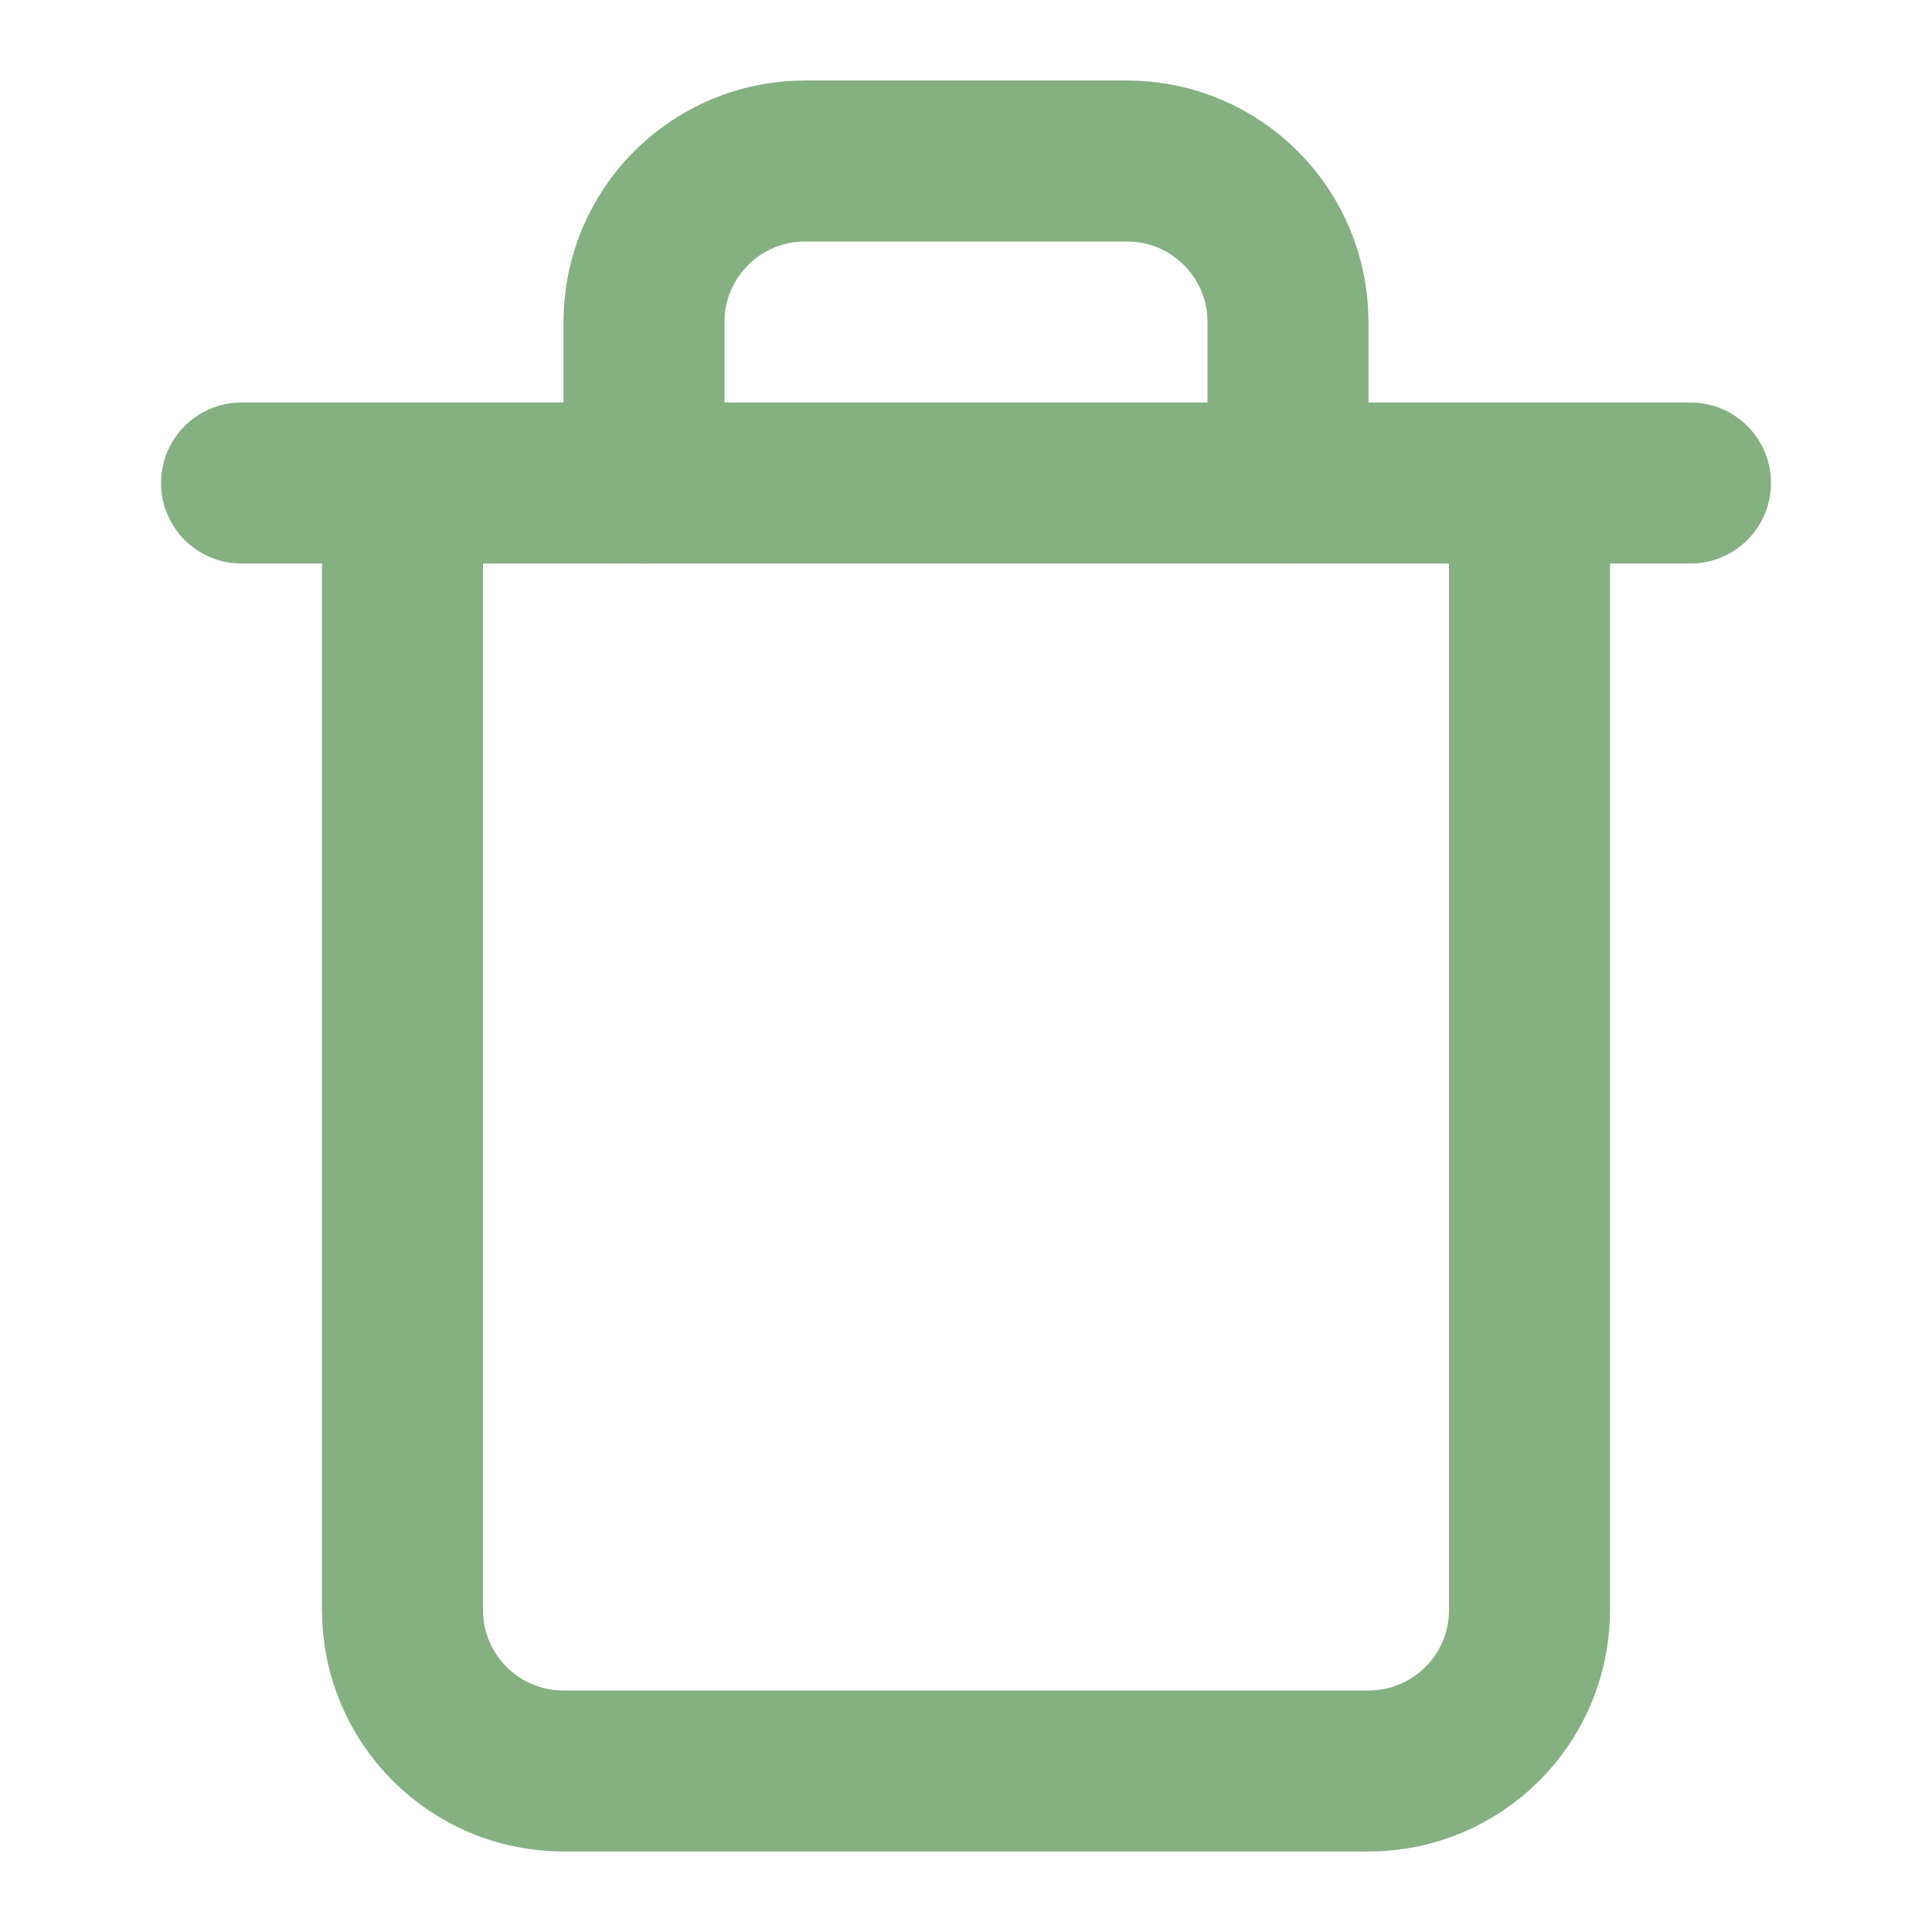
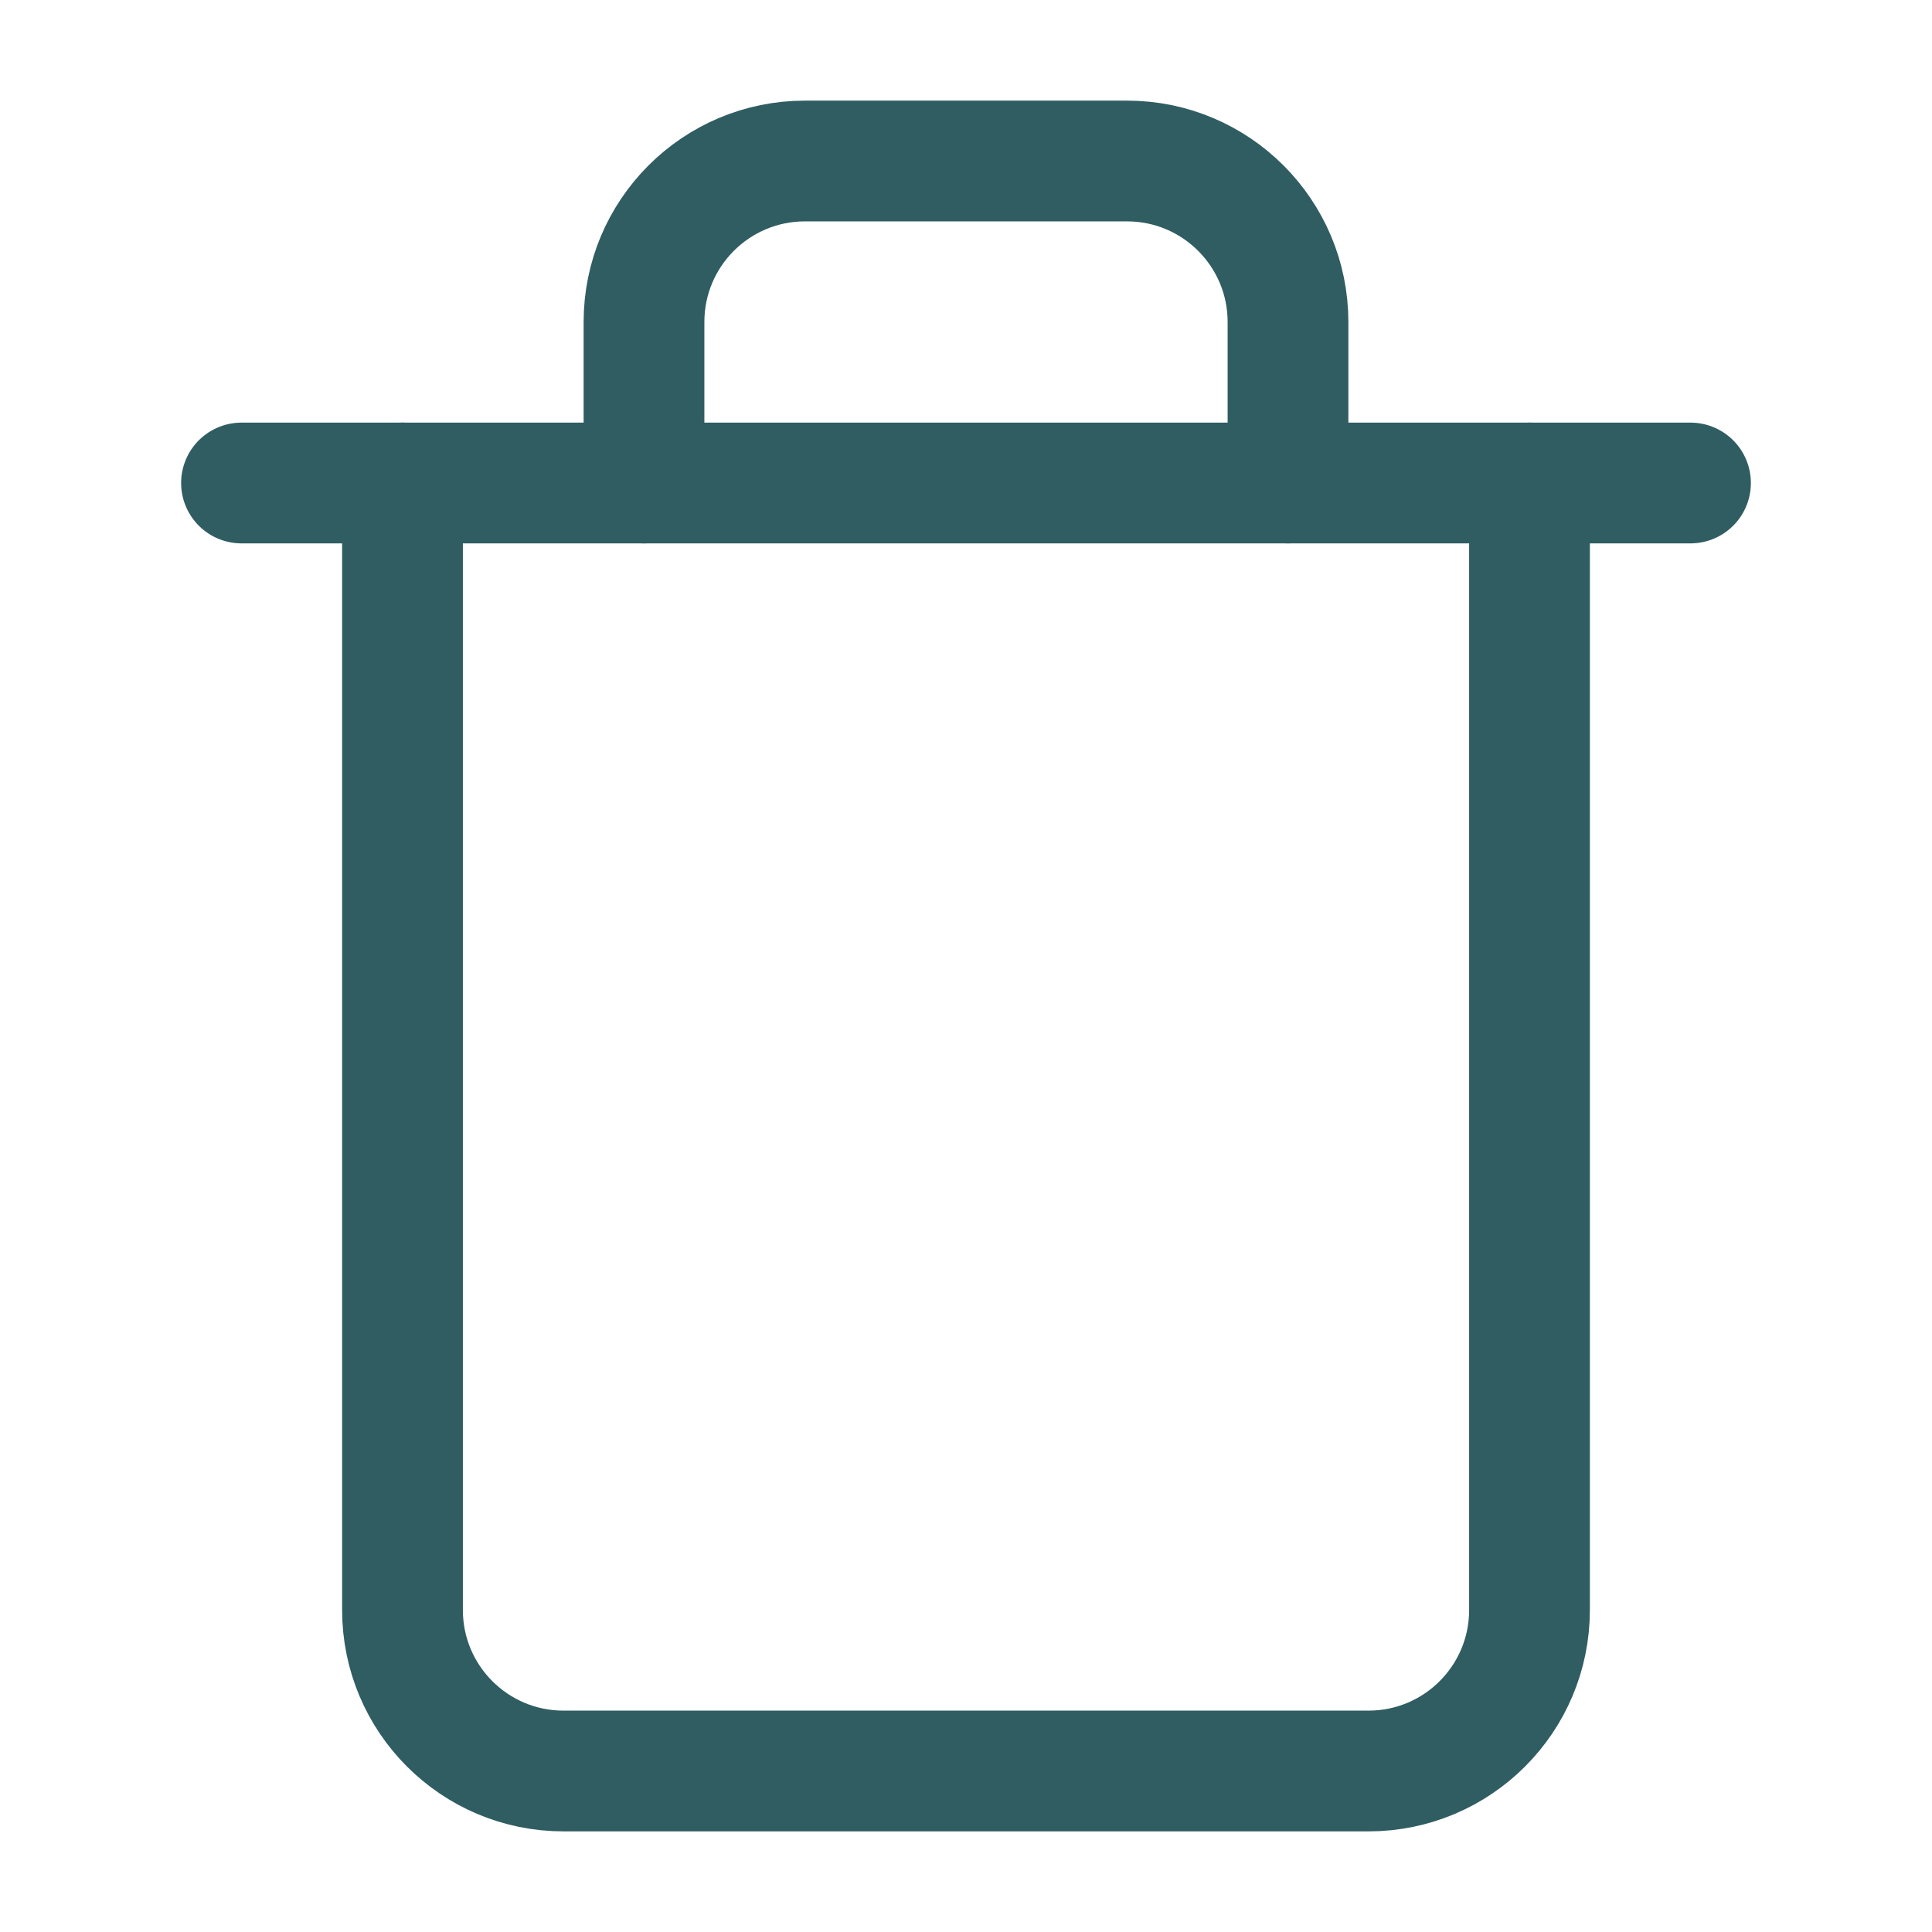
- <svg xmlns="http://www.w3.org/2000/svg" width="24" height="24" viewBox="0 0 24 24" fill="none" stroke="#84b082" stroke-width="2" stroke-linecap="round" stroke-linejoin="round" class="feather feather-trash">
+ <svg xmlns="http://www.w3.org/2000/svg" width="20" height="20" viewBox="0 0 24 24" fill="none" stroke="#2F5D62" stroke-width="1.5" stroke-linecap="round" stroke-linejoin="round" class="feather feather-trash">
  <polyline points="3 6 5 6 21 6" />
  <path d="M19 6v14a2 2 0 0 1-2 2H7a2 2 0 0 1-2-2V6m3 0V4a2 2 0 0 1 2-2h4a2 2 0 0 1 2 2v2" />
</svg>
